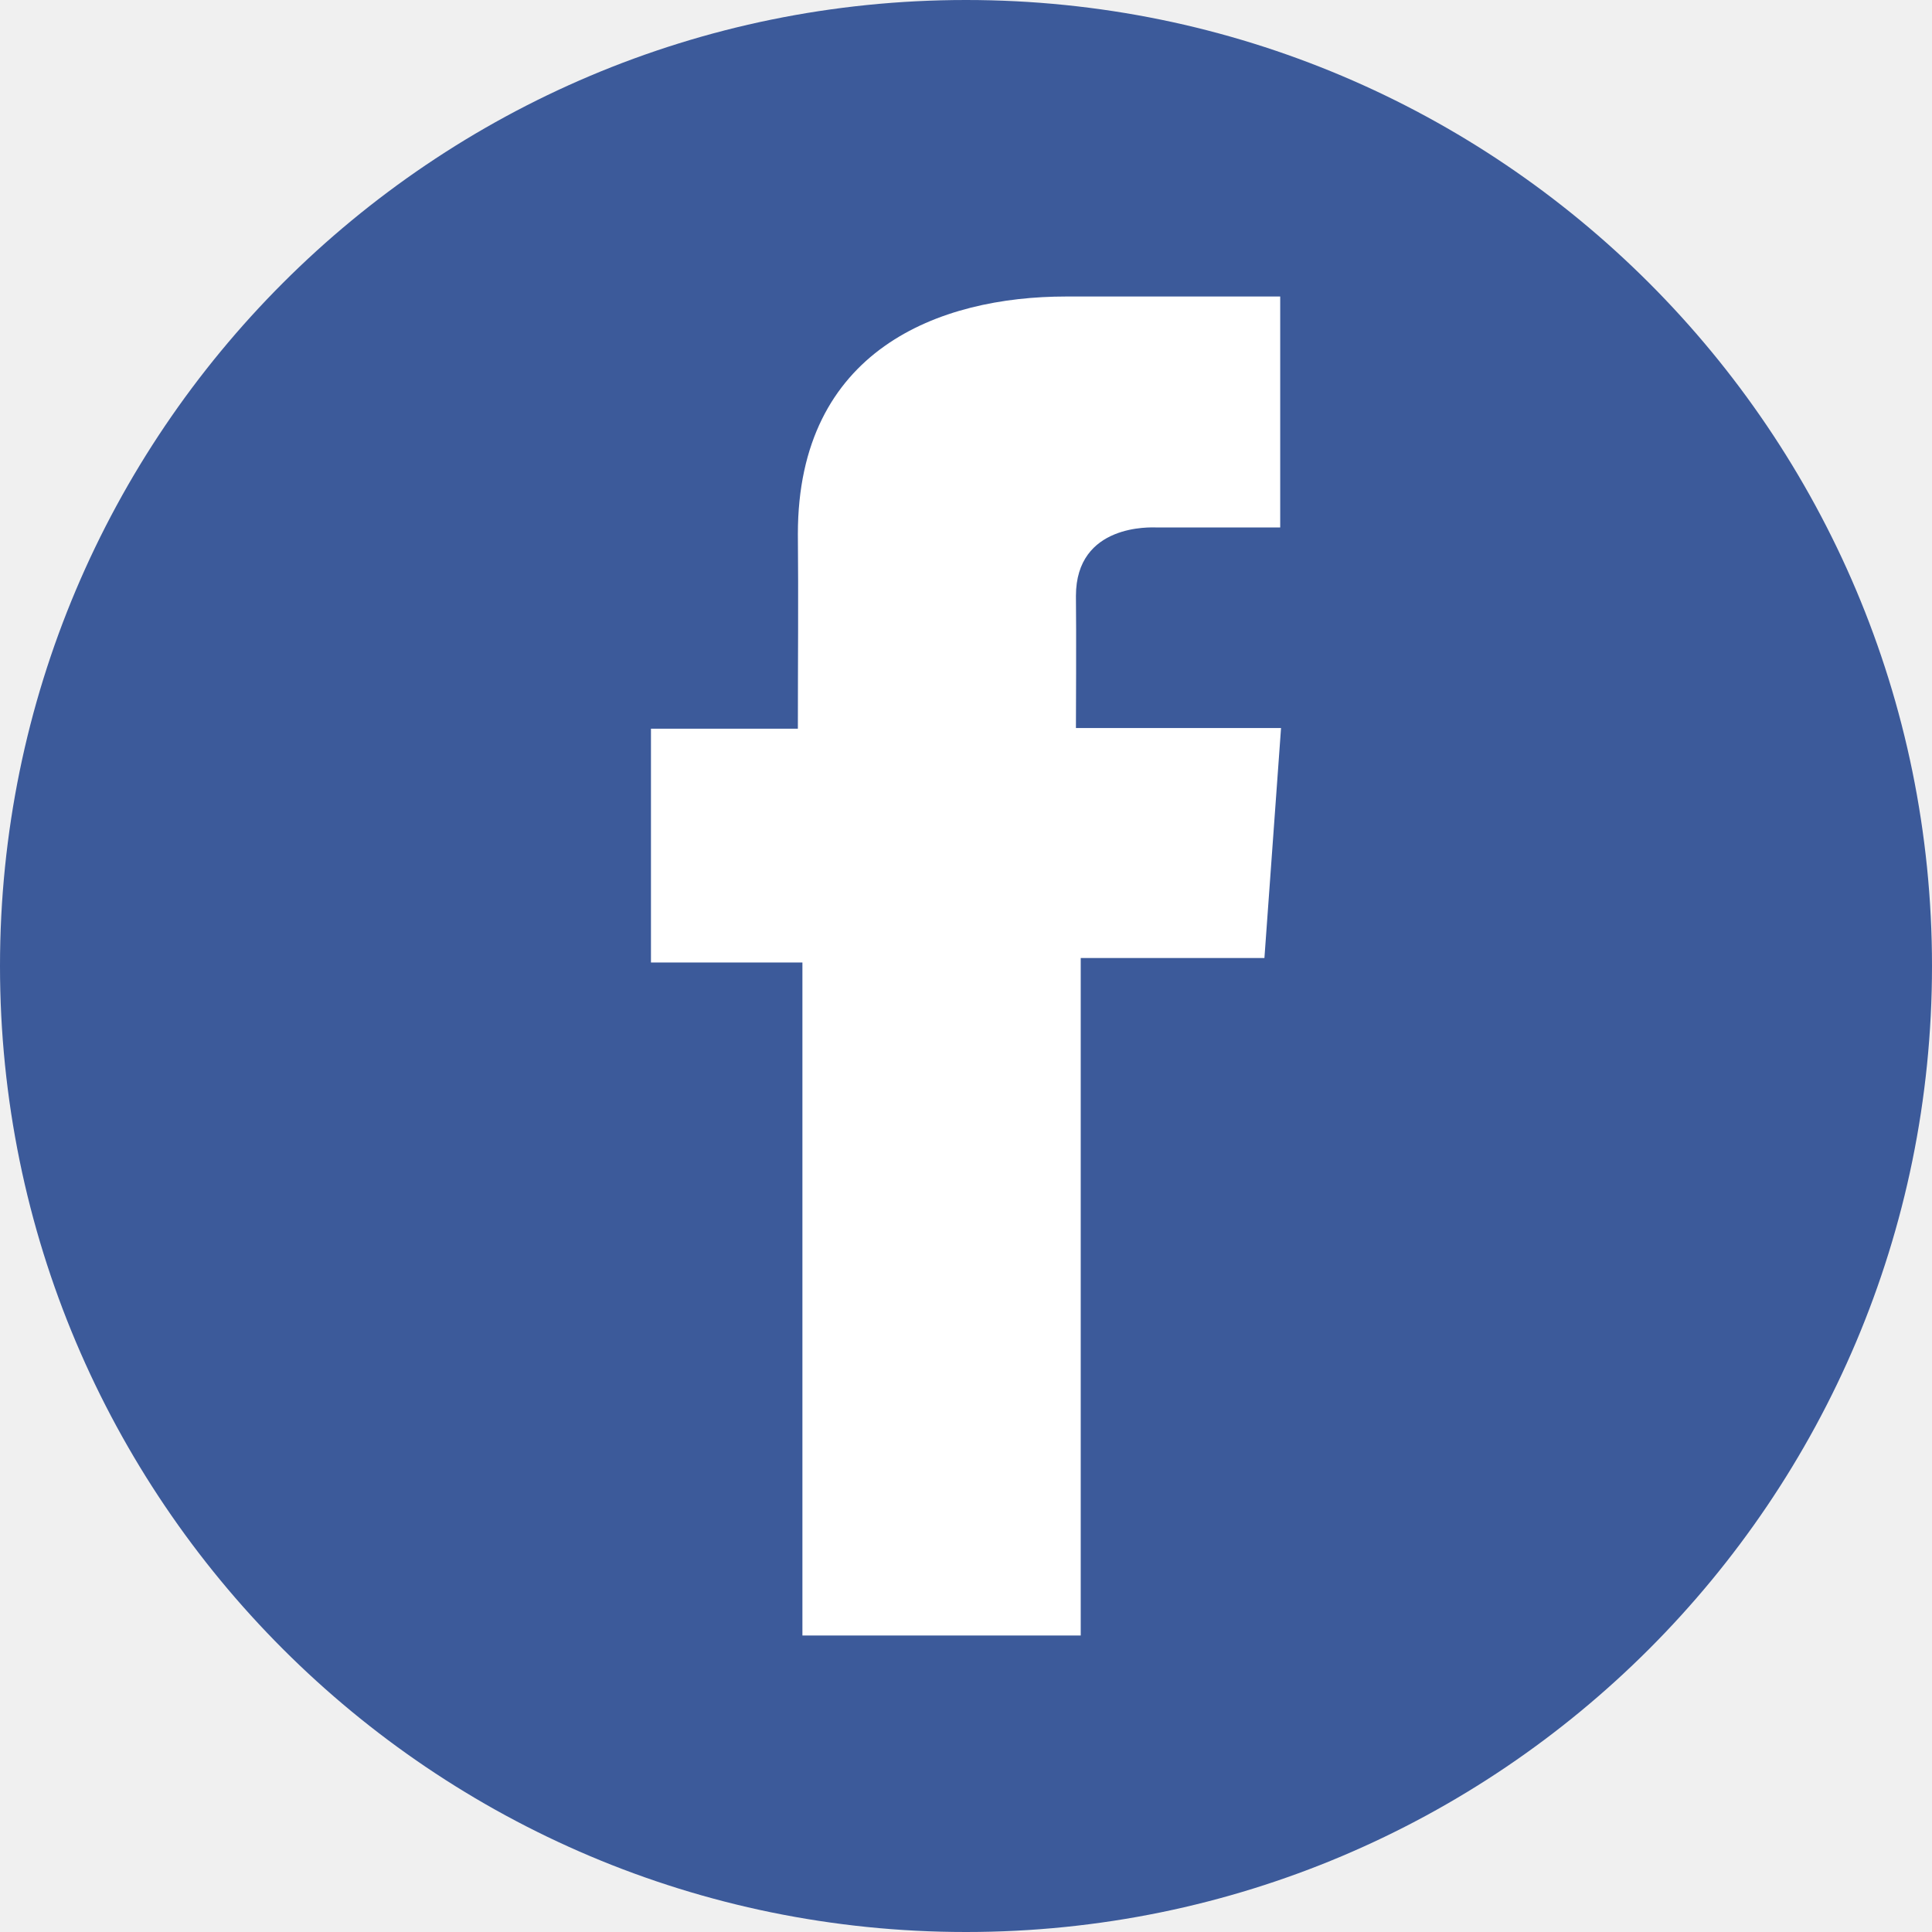
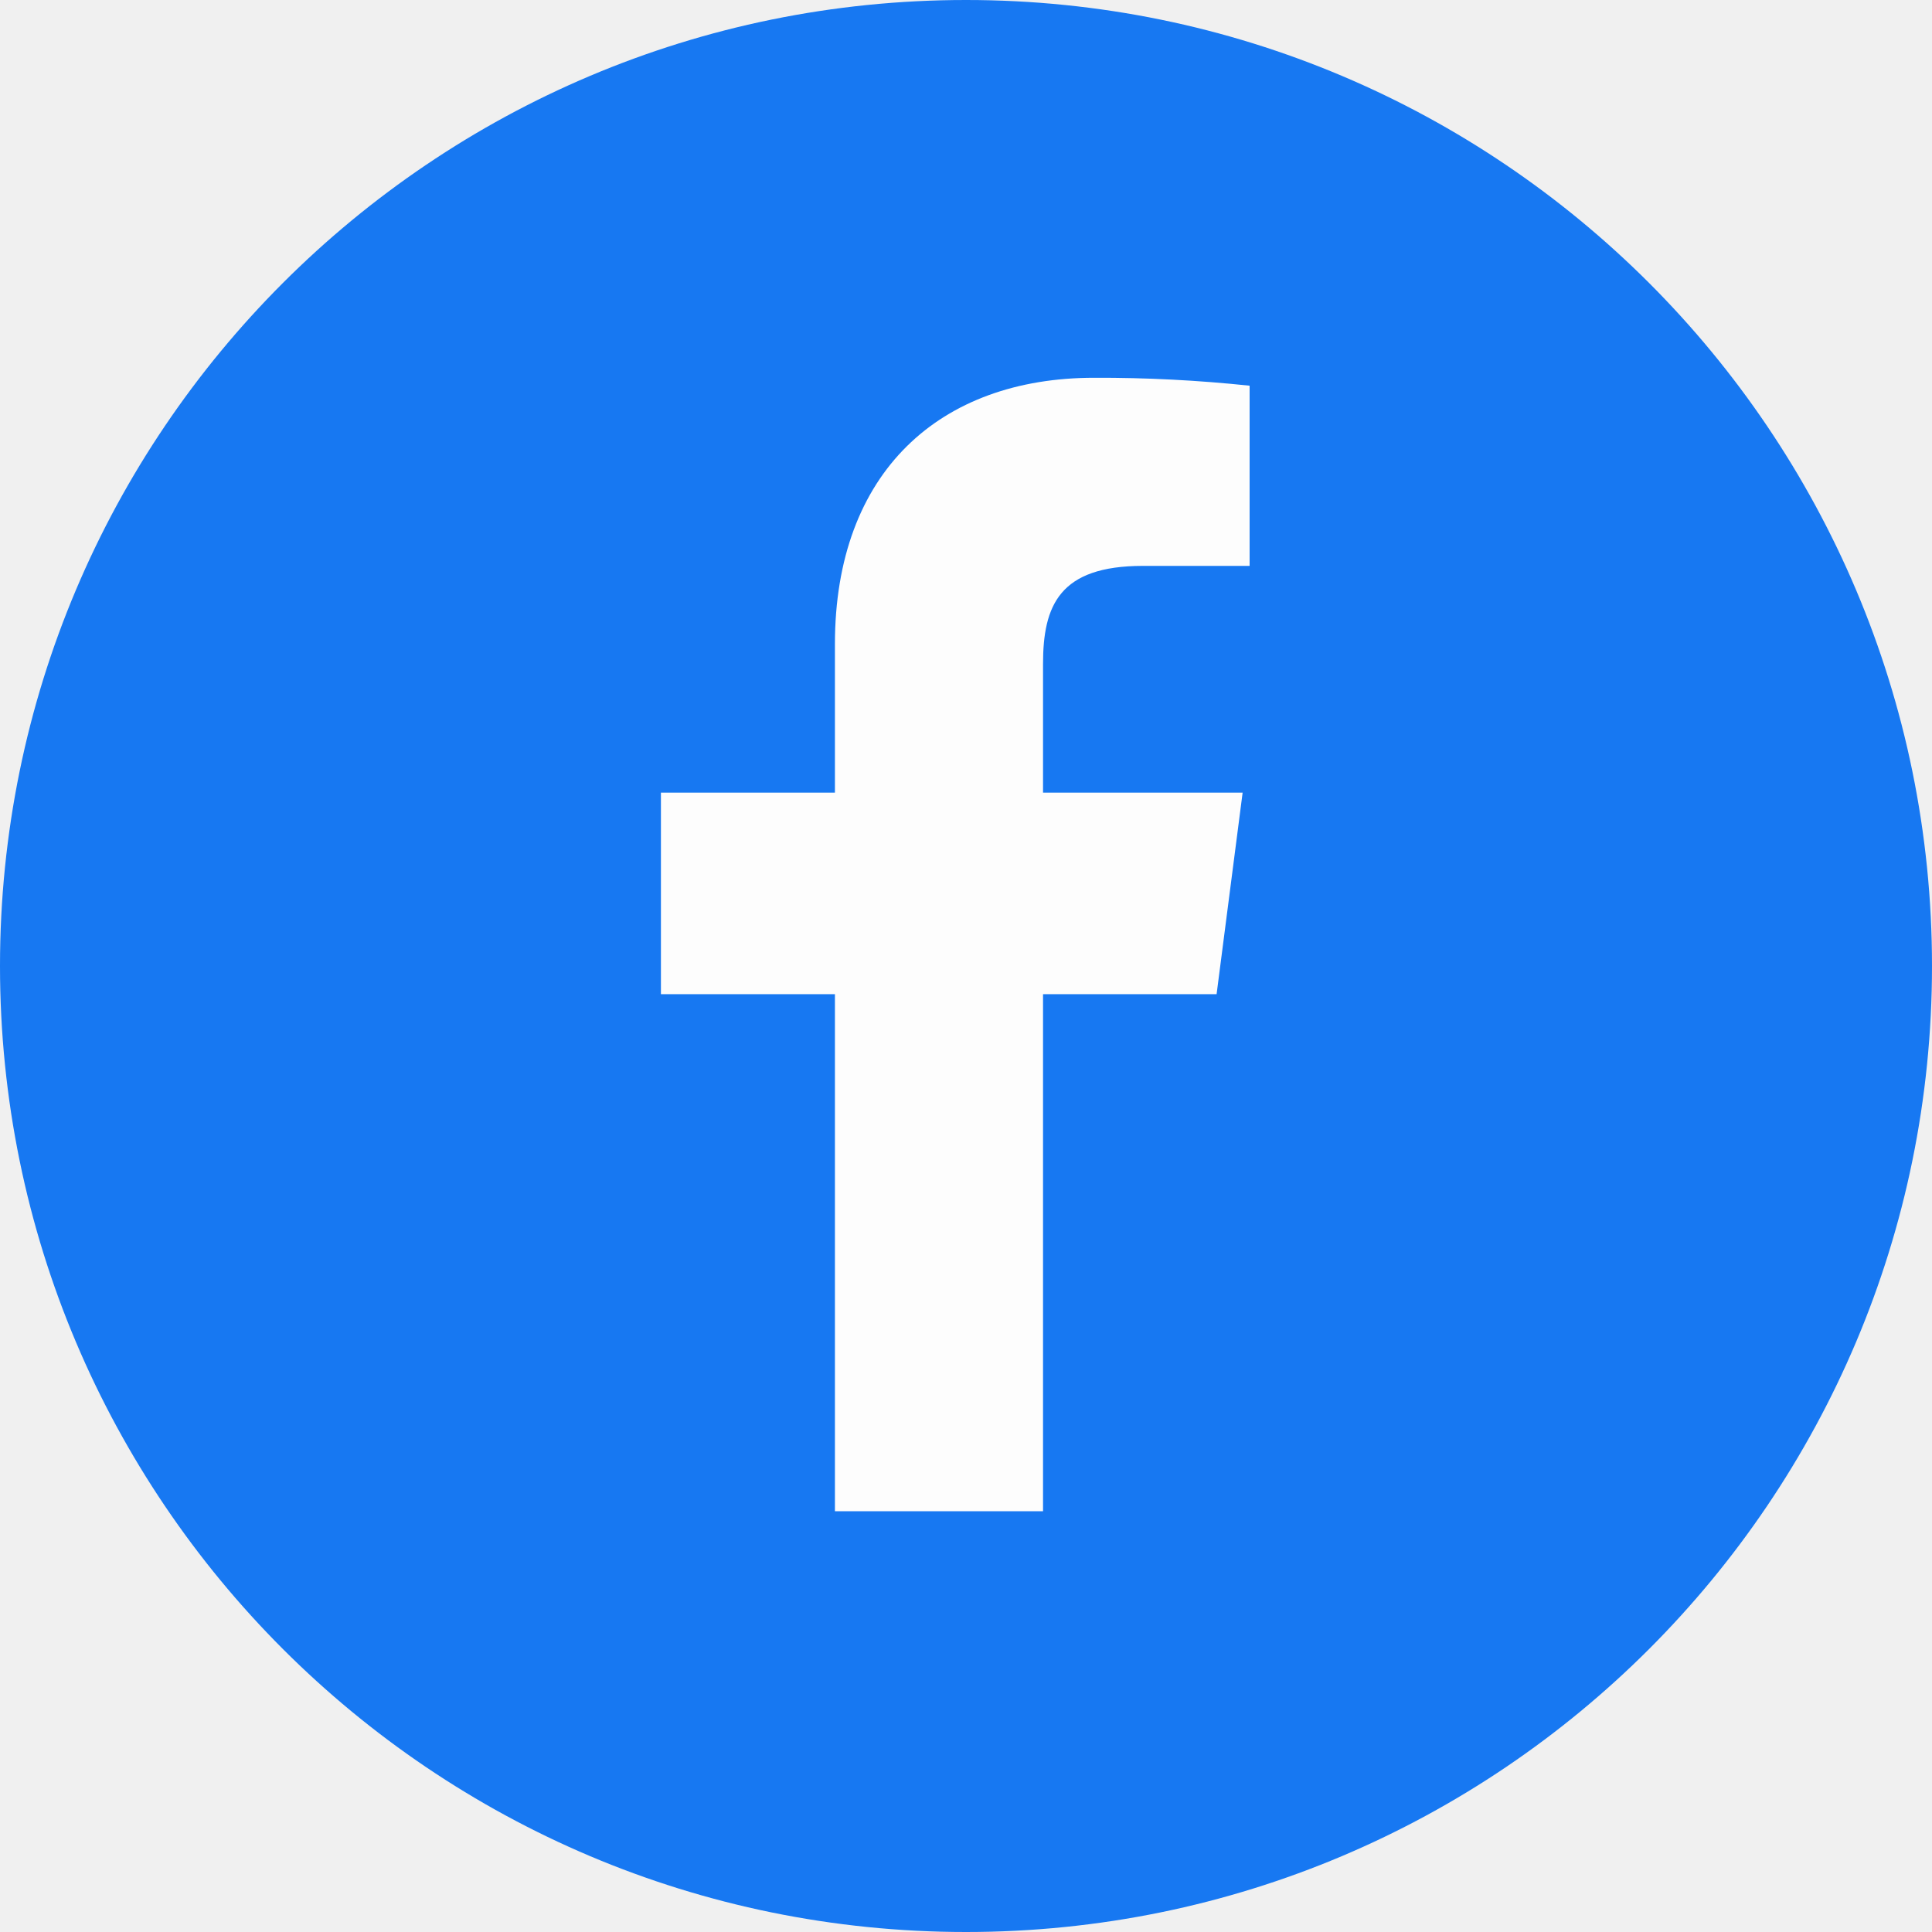
- <svg xmlns="http://www.w3.org/2000/svg" height="2500" viewBox="126.445 2.281 589 589" width="2500">
-   <circle cx="420.945" cy="296.781" fill="#3c5a9a" r="294.5" />
-   <path d="m516.704 92.677h-65.239c-38.715 0-81.777 16.283-81.777 72.402.189 19.554 0 38.281 0 59.357h-44.788v71.271h46.174v205.177h84.847v-206.531h56.002l5.067-70.117h-62.531s.14-31.191 0-40.249c0-22.177 23.076-20.907 24.464-20.907 10.981 0 32.332.032 37.813 0v-70.403z" fill="#fff" />
+ <svg xmlns="http://www.w3.org/2000/svg" width="193" height="193" id="facebook">
+   <g data-name="facebook circle" transform="translate(-136 -677)">
+     <rect width="193" height="193" fill="#1778f2" data-name="Rectangle 3167" rx="96.5" transform="translate(136 677)" />
+     <path fill="#fdfdfd" d="M240.195 827.969v-51.655h17.339l2.6-20.131h-19.939V743.33c0-5.828 1.619-9.8 9.977-9.8h10.66v-18a142.87 142.87 0 0 0-15.534-.792c-15.37 0-25.892 9.381-25.892 26.61v14.835h-17.383v20.131h17.383v51.655h20.789Z" />
+   </g>
</svg>
